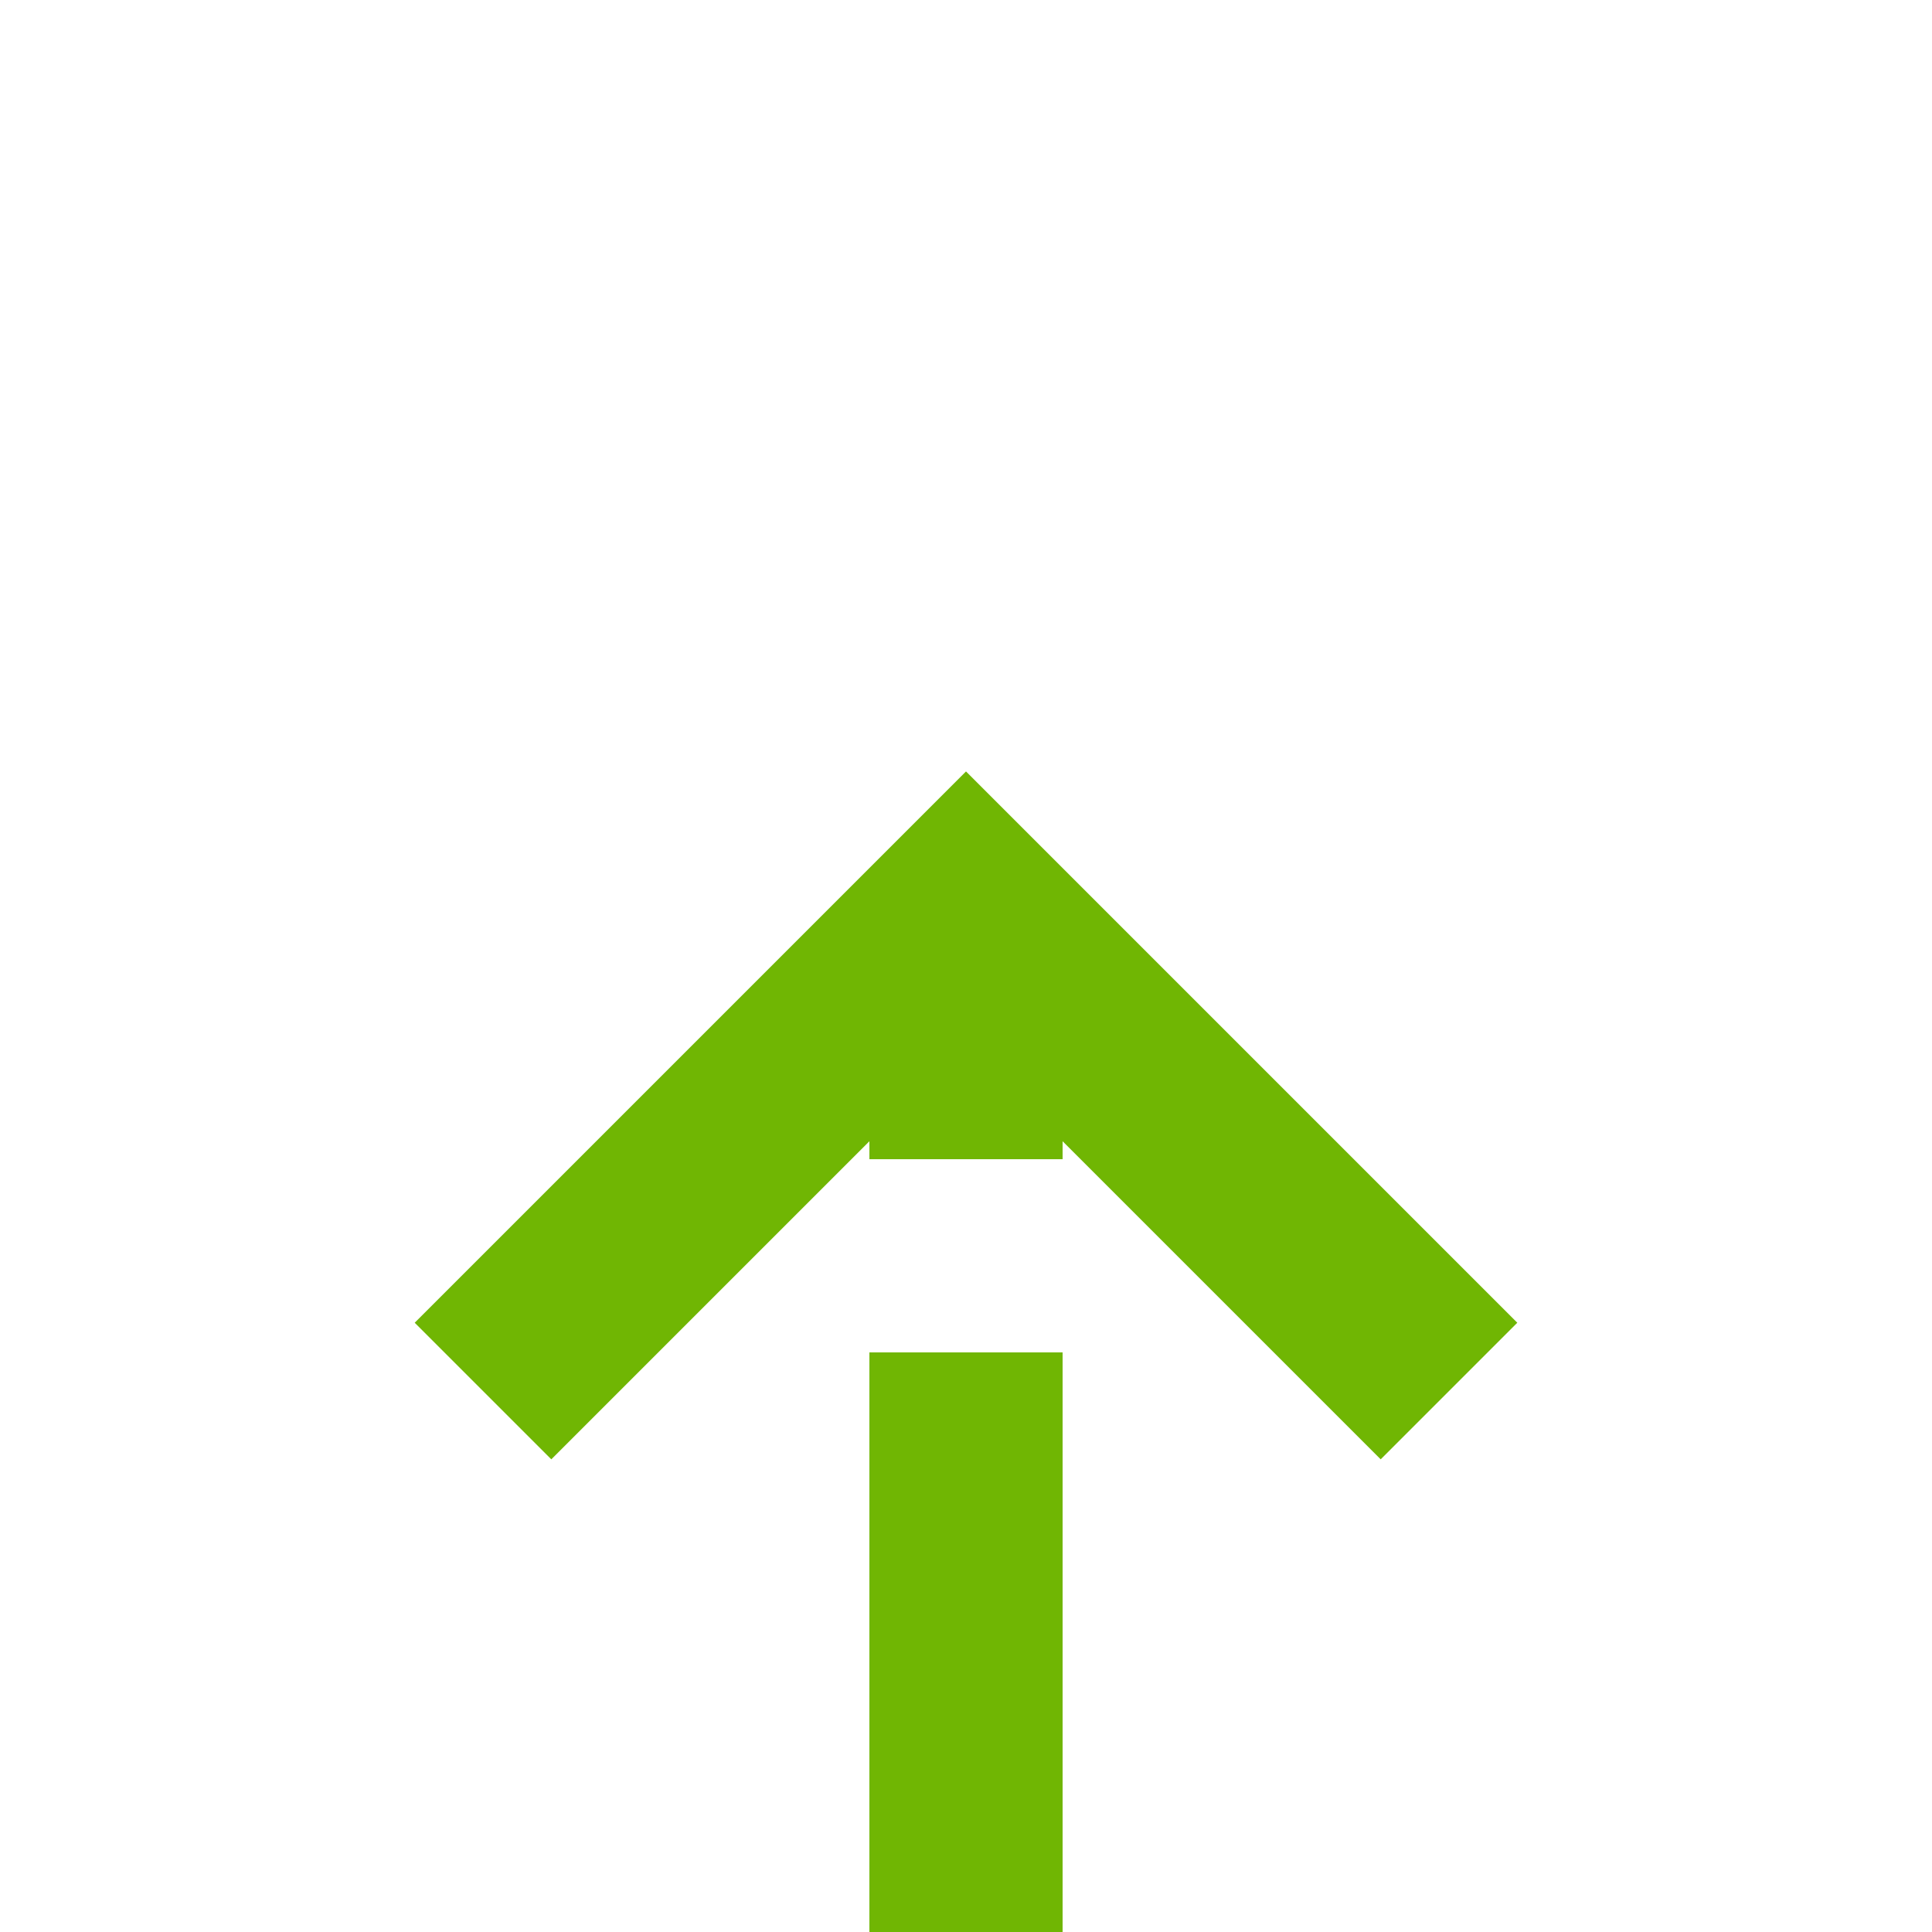
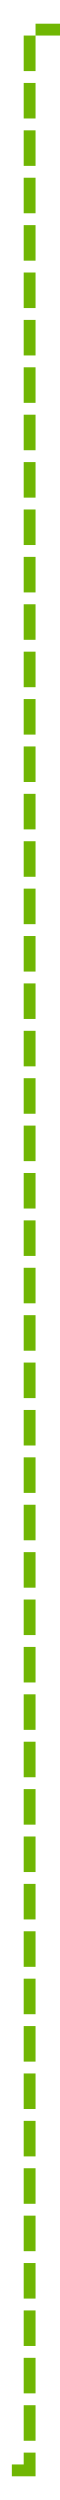
- <svg xmlns="http://www.w3.org/2000/svg" version="1.1" width="20px" height="20px" preserveAspectRatio="xMinYMid meet" viewBox="4526 954  20 18">
-   <path d="M 3062 1051  L 4536 1051  L 4536 963  " stroke-width="2" stroke-dasharray="6,2" stroke="#70b603" fill="none" />
-   <path d="M 4531.707 968.107  L 4536 963.814  L 4540.293 968.107  L 4541.707 966.693  L 4536.707 961.693  L 4536 960.986  L 4535.293 961.693  L 4530.293 966.693  L 4531.707 968.107  Z " fill-rule="nonzero" fill="#70b603" stroke="none" />
+ <svg xmlns="http://www.w3.org/2000/svg" version="1.1" width="10px" height="422px" preserveAspectRatio="xMidYMin meet" viewBox="4162 297  8 422">
+   <path d="M 3998 725  L 3998 714  L 4166 714  L 4166 302  L 4890 302  L 4890 348  L 4905 348  " stroke-width="2" stroke-dasharray="6,2" stroke="#70b603" fill="none" />
+   <path d="M 4899.893 343.707  L 4904.186 348  L 4899.893 352.293  L 4901.307 353.707  L 4906.307 348.707  L 4907.014 348  L 4906.307 347.293  L 4901.307 342.293  L 4899.893 343.707  Z " fill-rule="nonzero" fill="#70b603" stroke="none" />
</svg>
